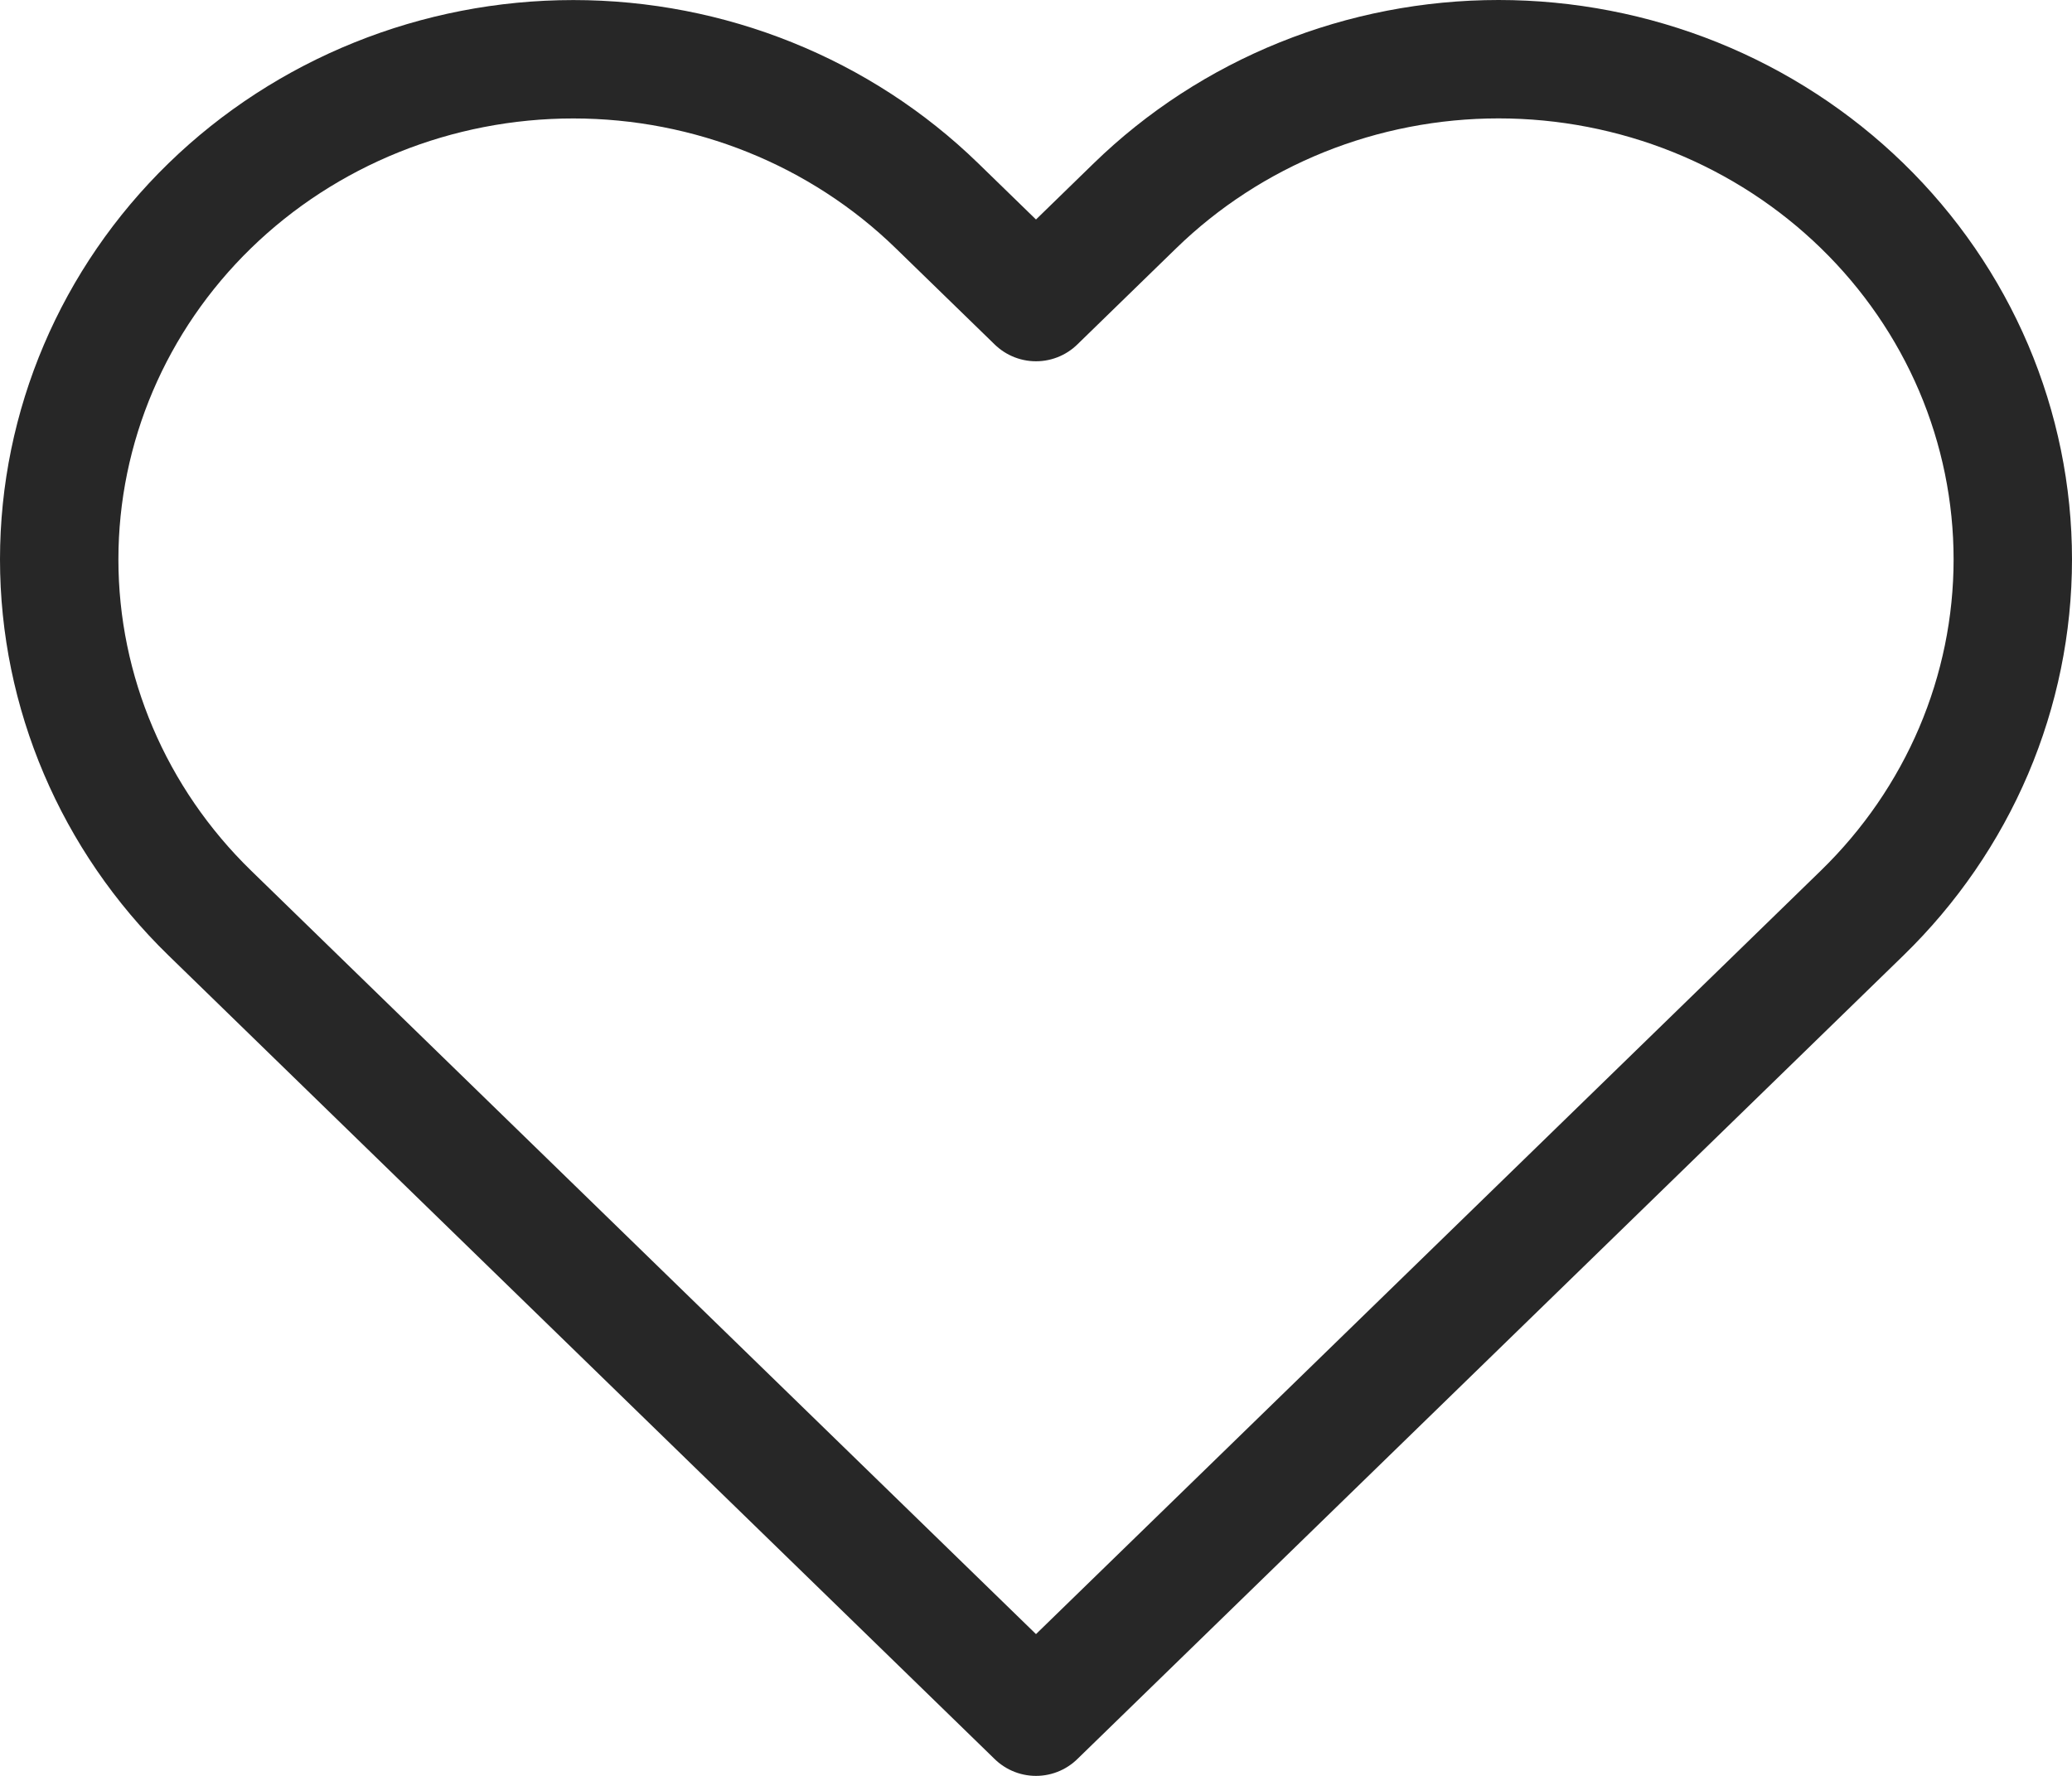
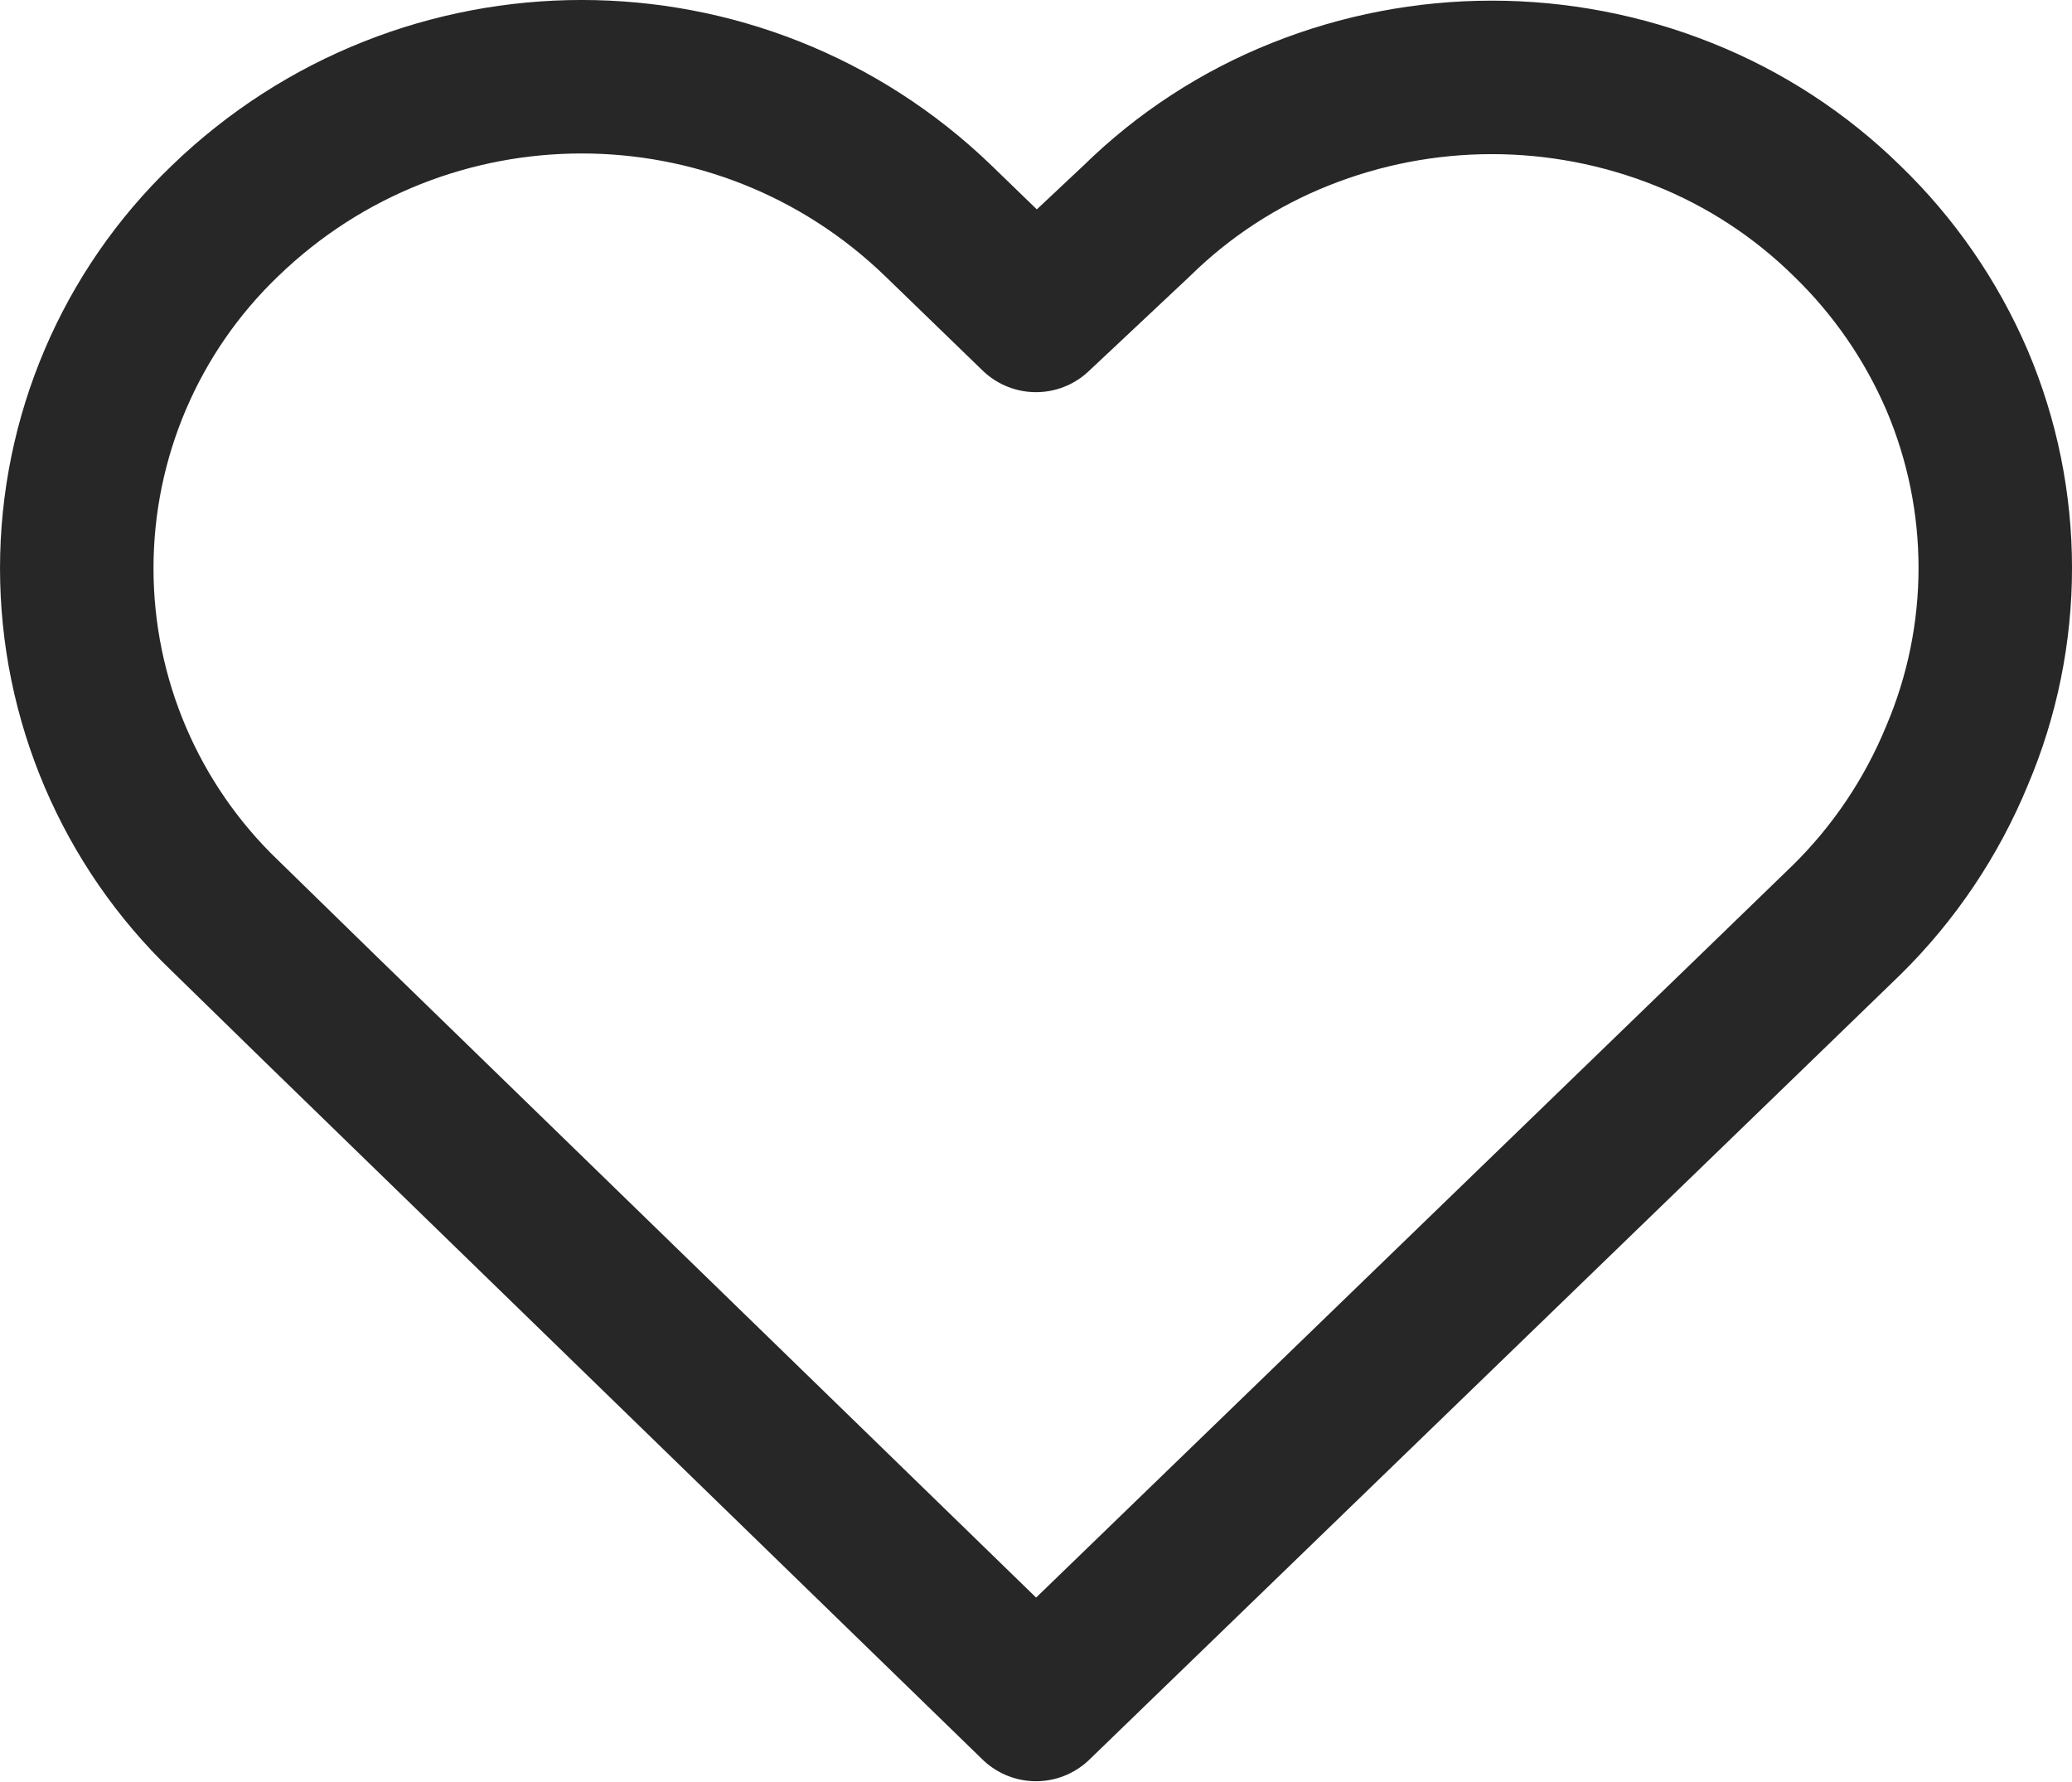
- <svg xmlns="http://www.w3.org/2000/svg" width="35" height="30" viewBox="0 0 35 30" fill="none">
-   <path d="M31.455 3.475C30.649 2.691 29.692 2.068 28.638 1.643C27.584 1.219 26.455 1 25.314 1C24.174 1 23.044 1.219 21.991 1.643C20.937 2.068 19.979 2.691 19.173 3.475L17.5 5.103L15.826 3.475C14.197 1.891 11.988 1.001 9.685 1.001C7.382 1.001 5.173 1.891 3.544 3.475C1.915 5.06 1 7.209 1 9.45C1 11.69 1.915 13.839 3.544 15.424L5.217 17.052L17.5 29L29.782 17.052L31.455 15.424C32.262 14.639 32.902 13.708 33.339 12.683C33.775 11.658 34 10.559 34 9.45C34 8.34 33.775 7.241 33.339 6.216C32.902 5.191 32.262 4.26 31.455 3.475V3.475Z" stroke="#272727" stroke-width="2" stroke-linecap="round" stroke-linejoin="round" />
+ <svg xmlns="http://www.w3.org/2000/svg" viewBox="0 0 27 23.21">
+   <defs>
+     <style>.cls-1{fill:none;stroke:#272727;stroke-linecap:round;stroke-linejoin:round;stroke-width:2px;}</style>
+   </defs>
+   <g id="Слой_2" data-name="Слой 2">
+     <g id="Слой_1-2" data-name="Слой 1">
+       <path class="cls-1" d="M24.07,2.88a6.44,6.44,0,0,0-2.13-1.39,6.73,6.73,0,0,0-5,0,6.44,6.44,0,0,0-2.13,1.39L13.5,4.11,12.23,2.88a6.69,6.69,0,0,0-9.3,0,6.27,6.27,0,0,0,0,9.05l1.26,1.23,9.31,9.05,9.3-9,1.27-1.23A6.45,6.45,0,0,0,25.5,9.85a6.25,6.25,0,0,0,0-4.9,6.4,6.4,0,0,0-1.43-2.07Z" />
+     </g>
+   </g>
</svg>
